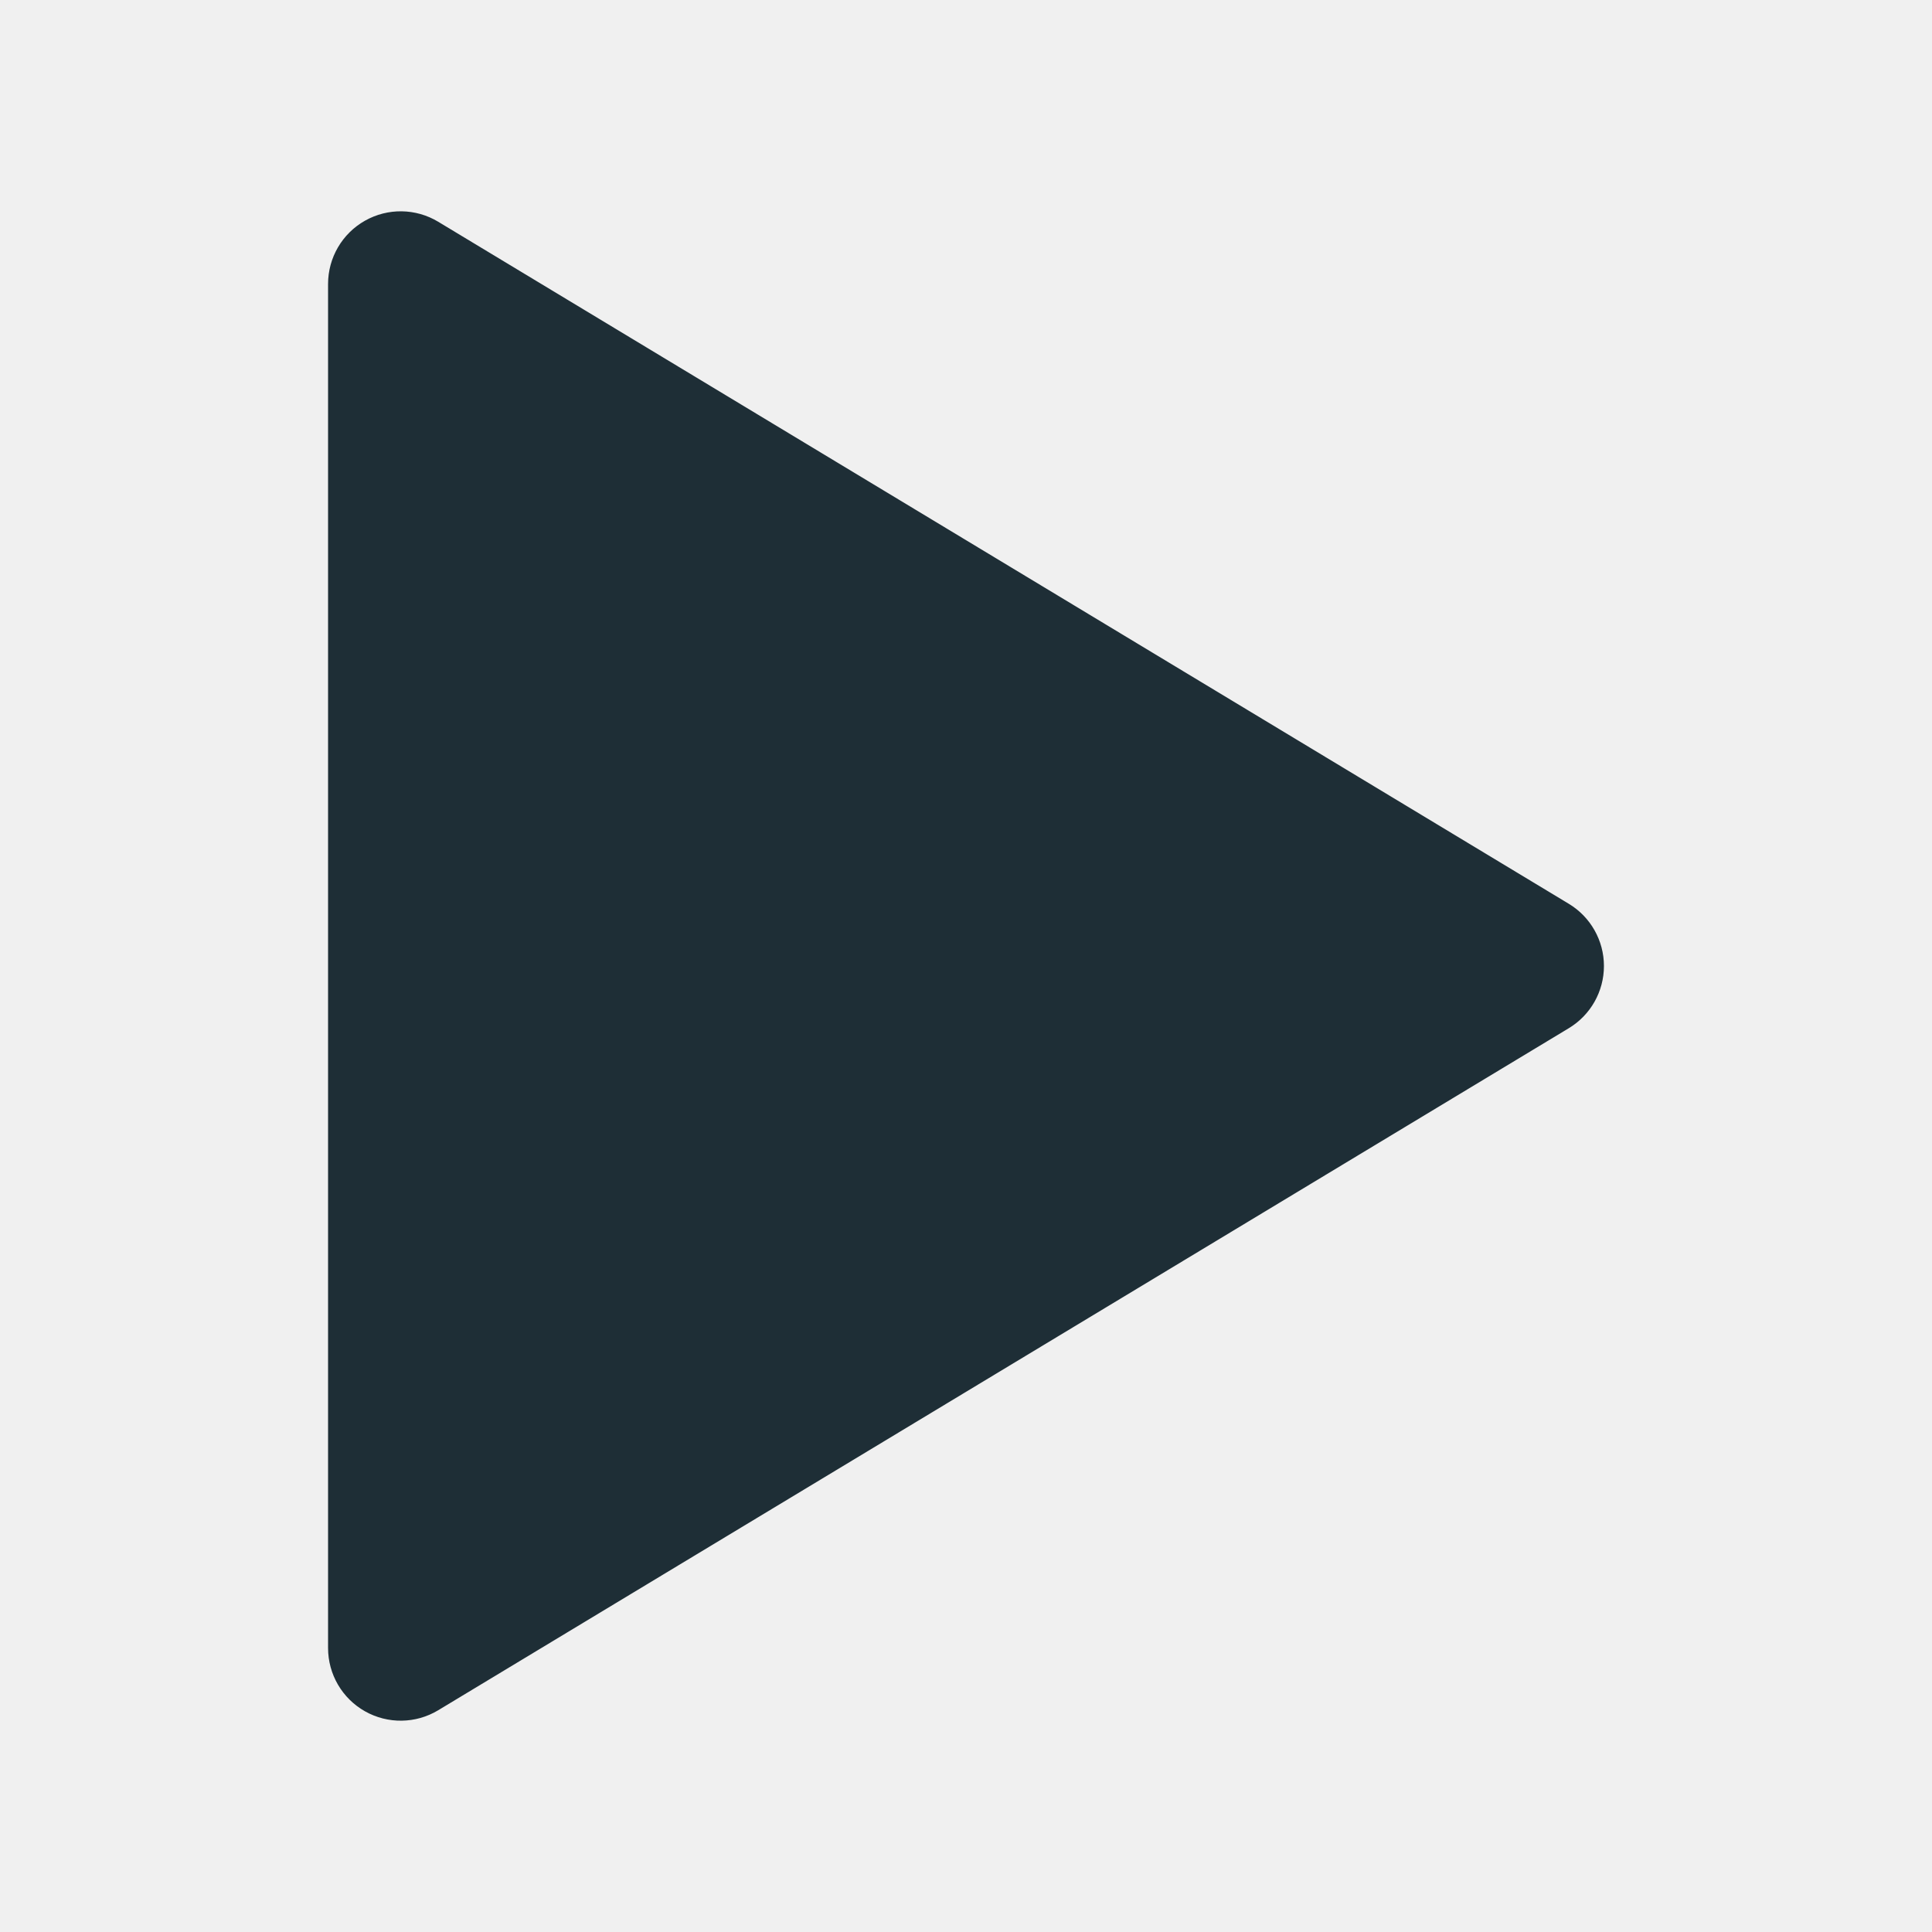
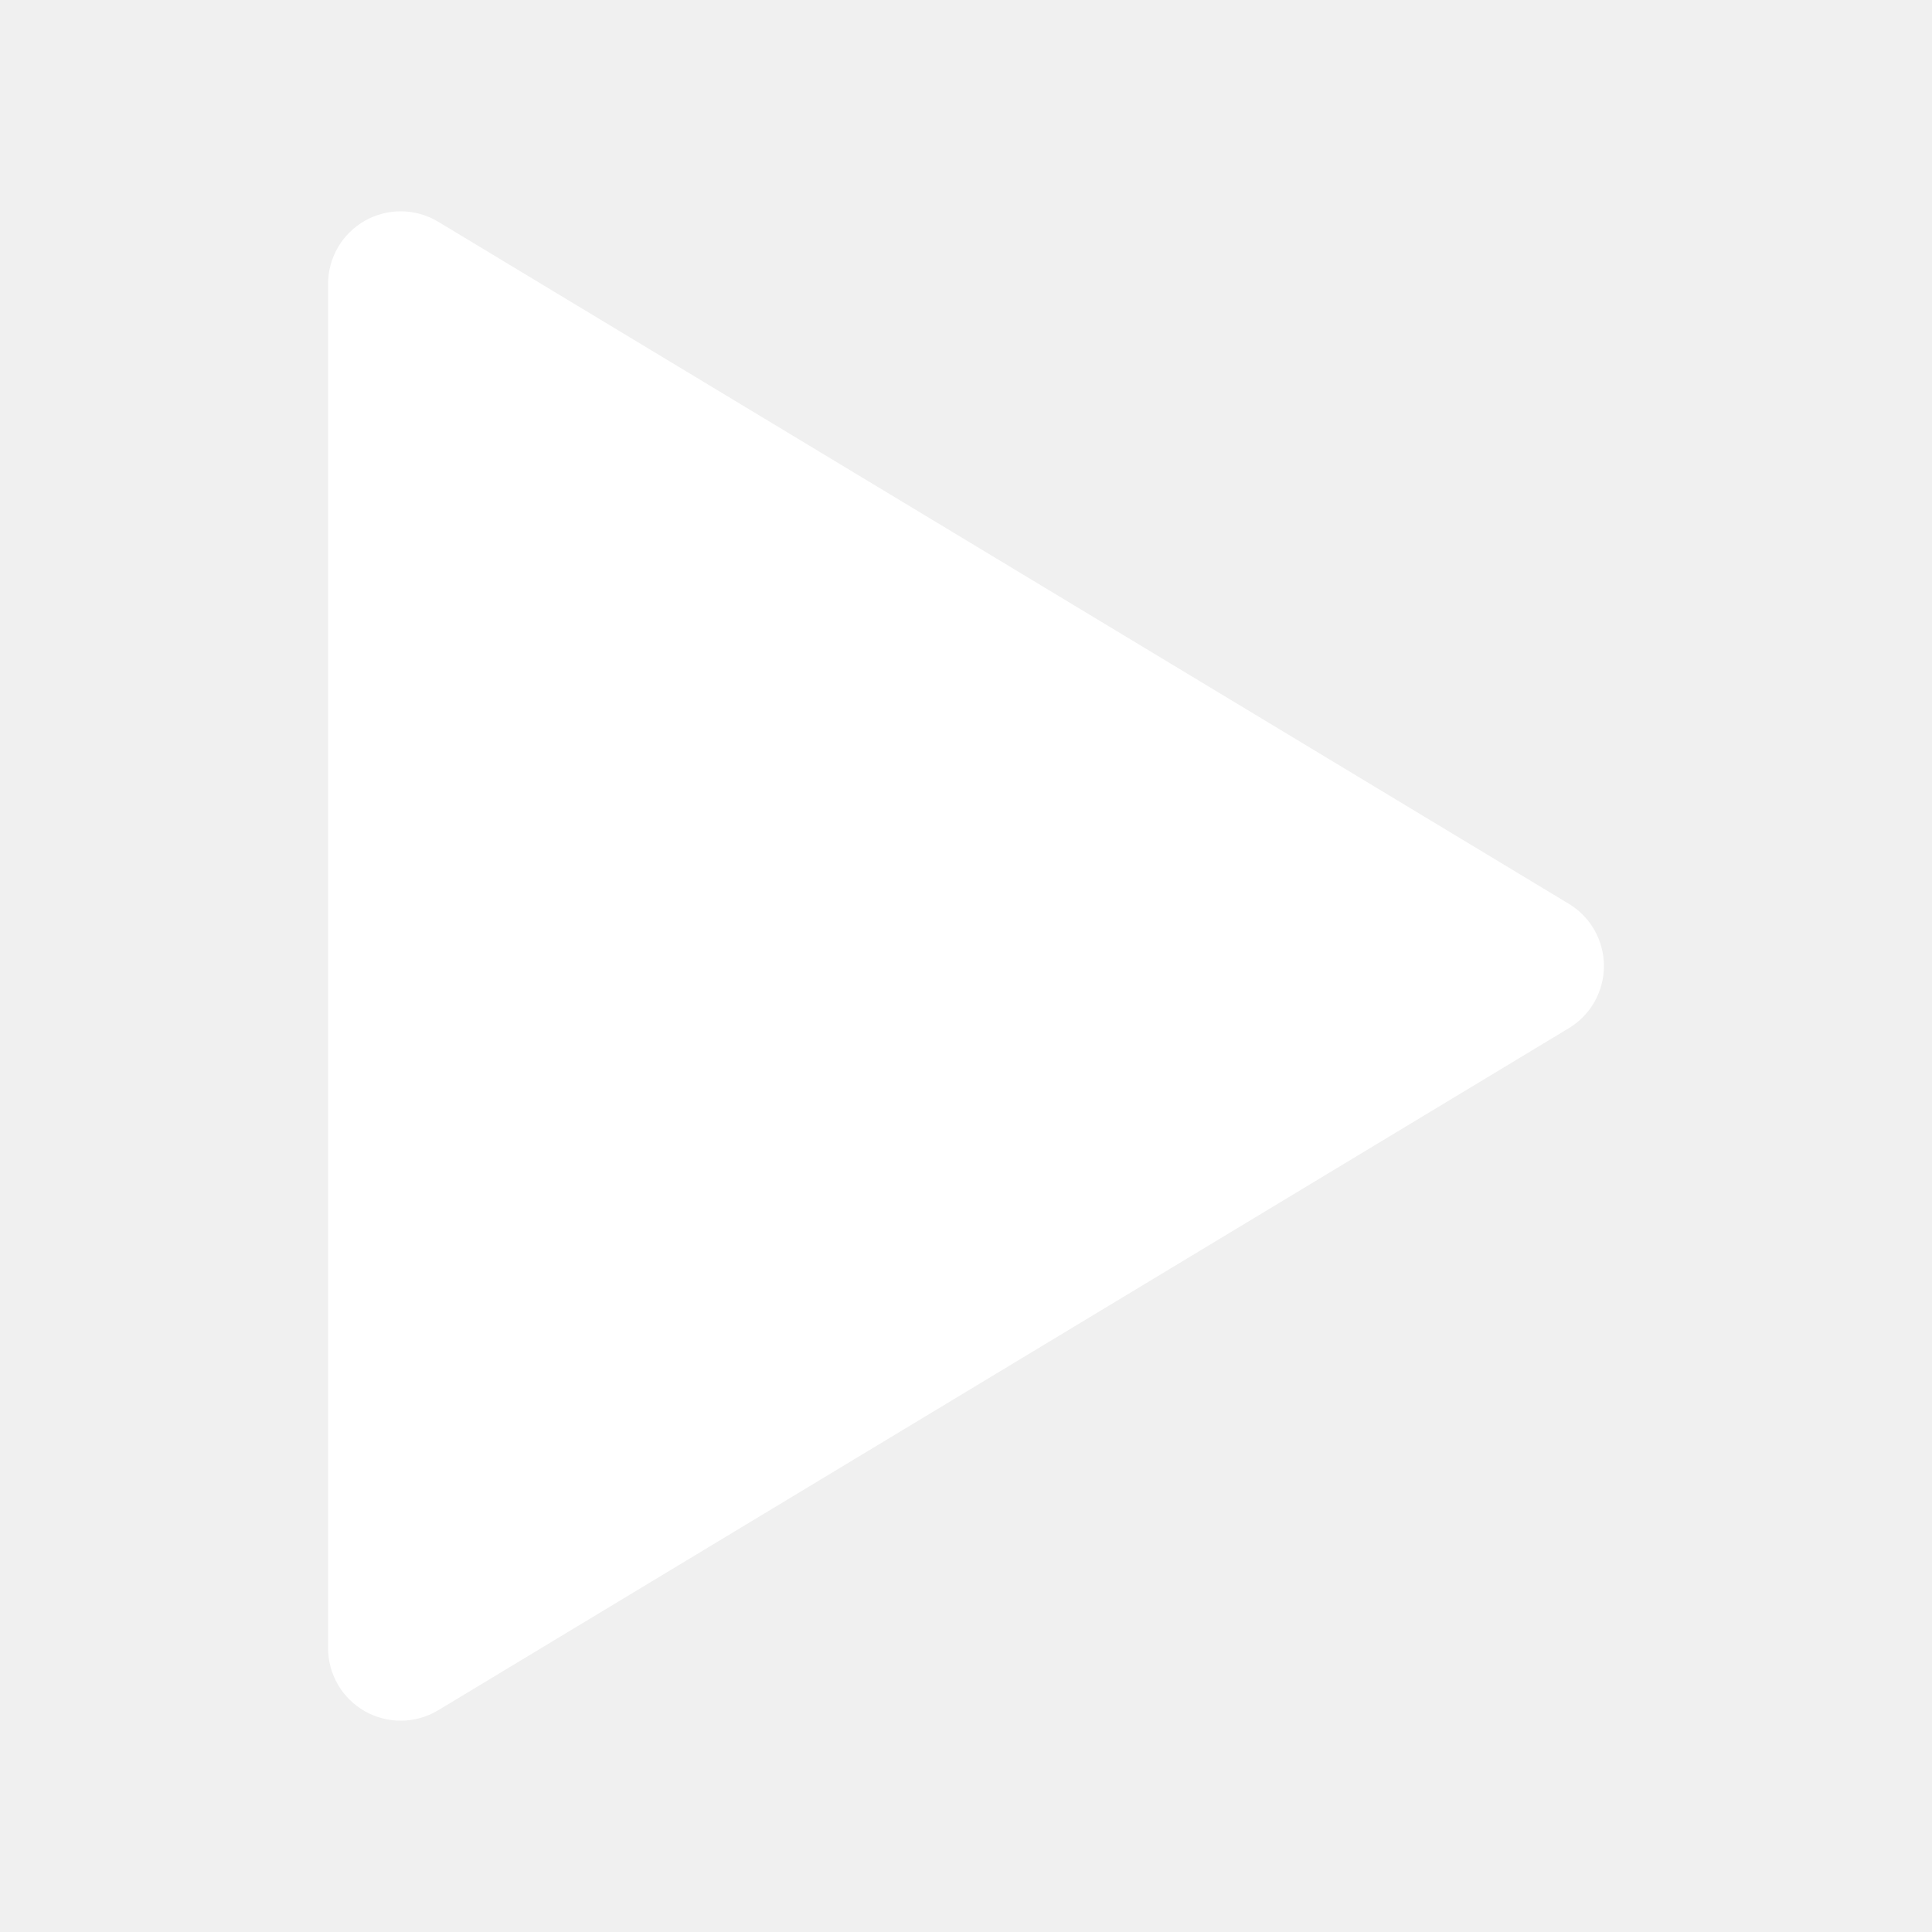
<svg xmlns="http://www.w3.org/2000/svg" width="100%" height="100%" viewBox="0 0 512 512" version="1.1" xml:space="preserve" style="fill-rule:evenodd;clip-rule:evenodd;stroke-linejoin:round;stroke-miterlimit:2;">
-   <path d="M415.755,239.519c5.775,3.484 9.305,9.736 9.305,16.481c0,6.745 -3.53,12.997 -9.305,16.481c-65.696,39.632 -232.063,139.995 -299.625,180.752c-5.945,3.587 -13.36,3.693 -19.406,0.28c-6.046,-3.414 -9.784,-9.818 -9.784,-16.761c-0,-80.397 -0,-281.107 -0,-361.504c-0,-6.943 3.738,-13.347 9.784,-16.761c6.046,-3.413 13.461,-3.307 19.406,0.28c67.562,40.757 233.929,141.12 299.625,180.752Z" style="fill:#1e2e36;" />
+   <path d="M415.755,239.519c5.775,3.484 9.305,9.736 9.305,16.481c0,6.745 -3.53,12.997 -9.305,16.481c-65.696,39.632 -232.063,139.995 -299.625,180.752c-5.945,3.587 -13.36,3.693 -19.406,0.28c-6.046,-3.414 -9.784,-9.818 -9.784,-16.761c-0,-80.397 -0,-281.107 -0,-361.504c-0,-6.943 3.738,-13.347 9.784,-16.761c6.046,-3.413 13.461,-3.307 19.406,0.28c67.562,40.757 233.929,141.12 299.625,180.752Z" style="fill:#ffffff;" />
</svg>
